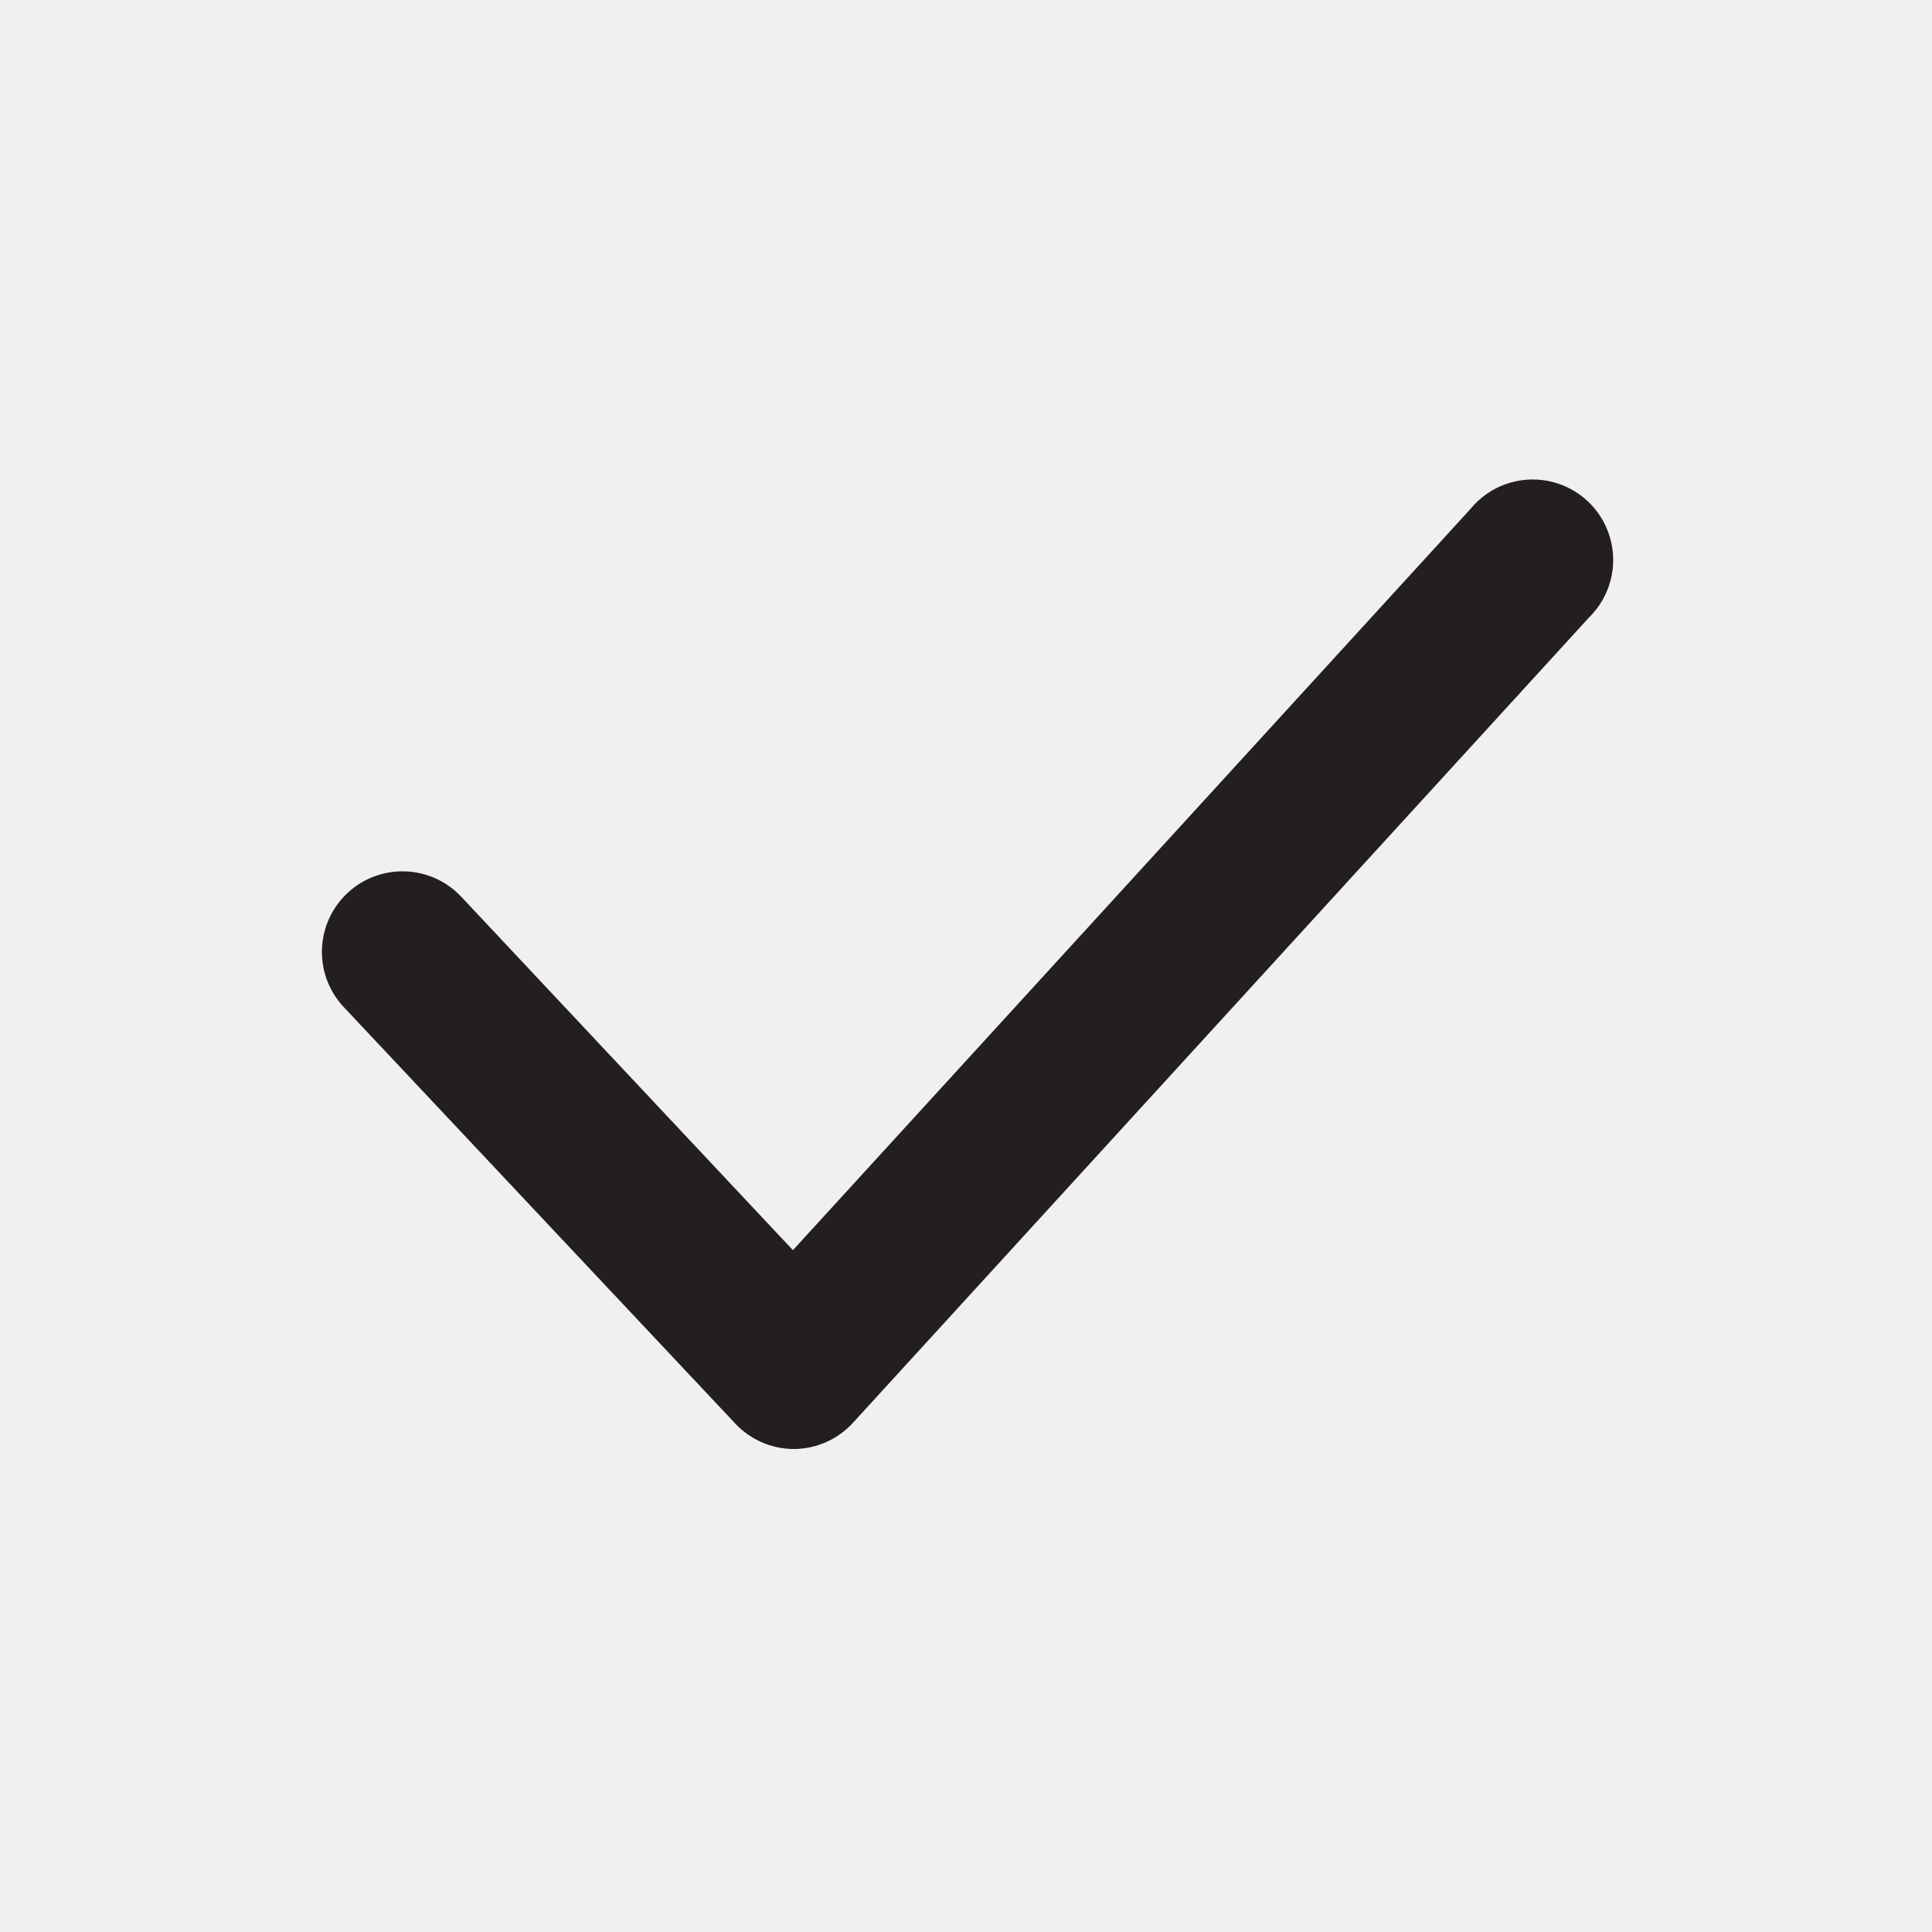
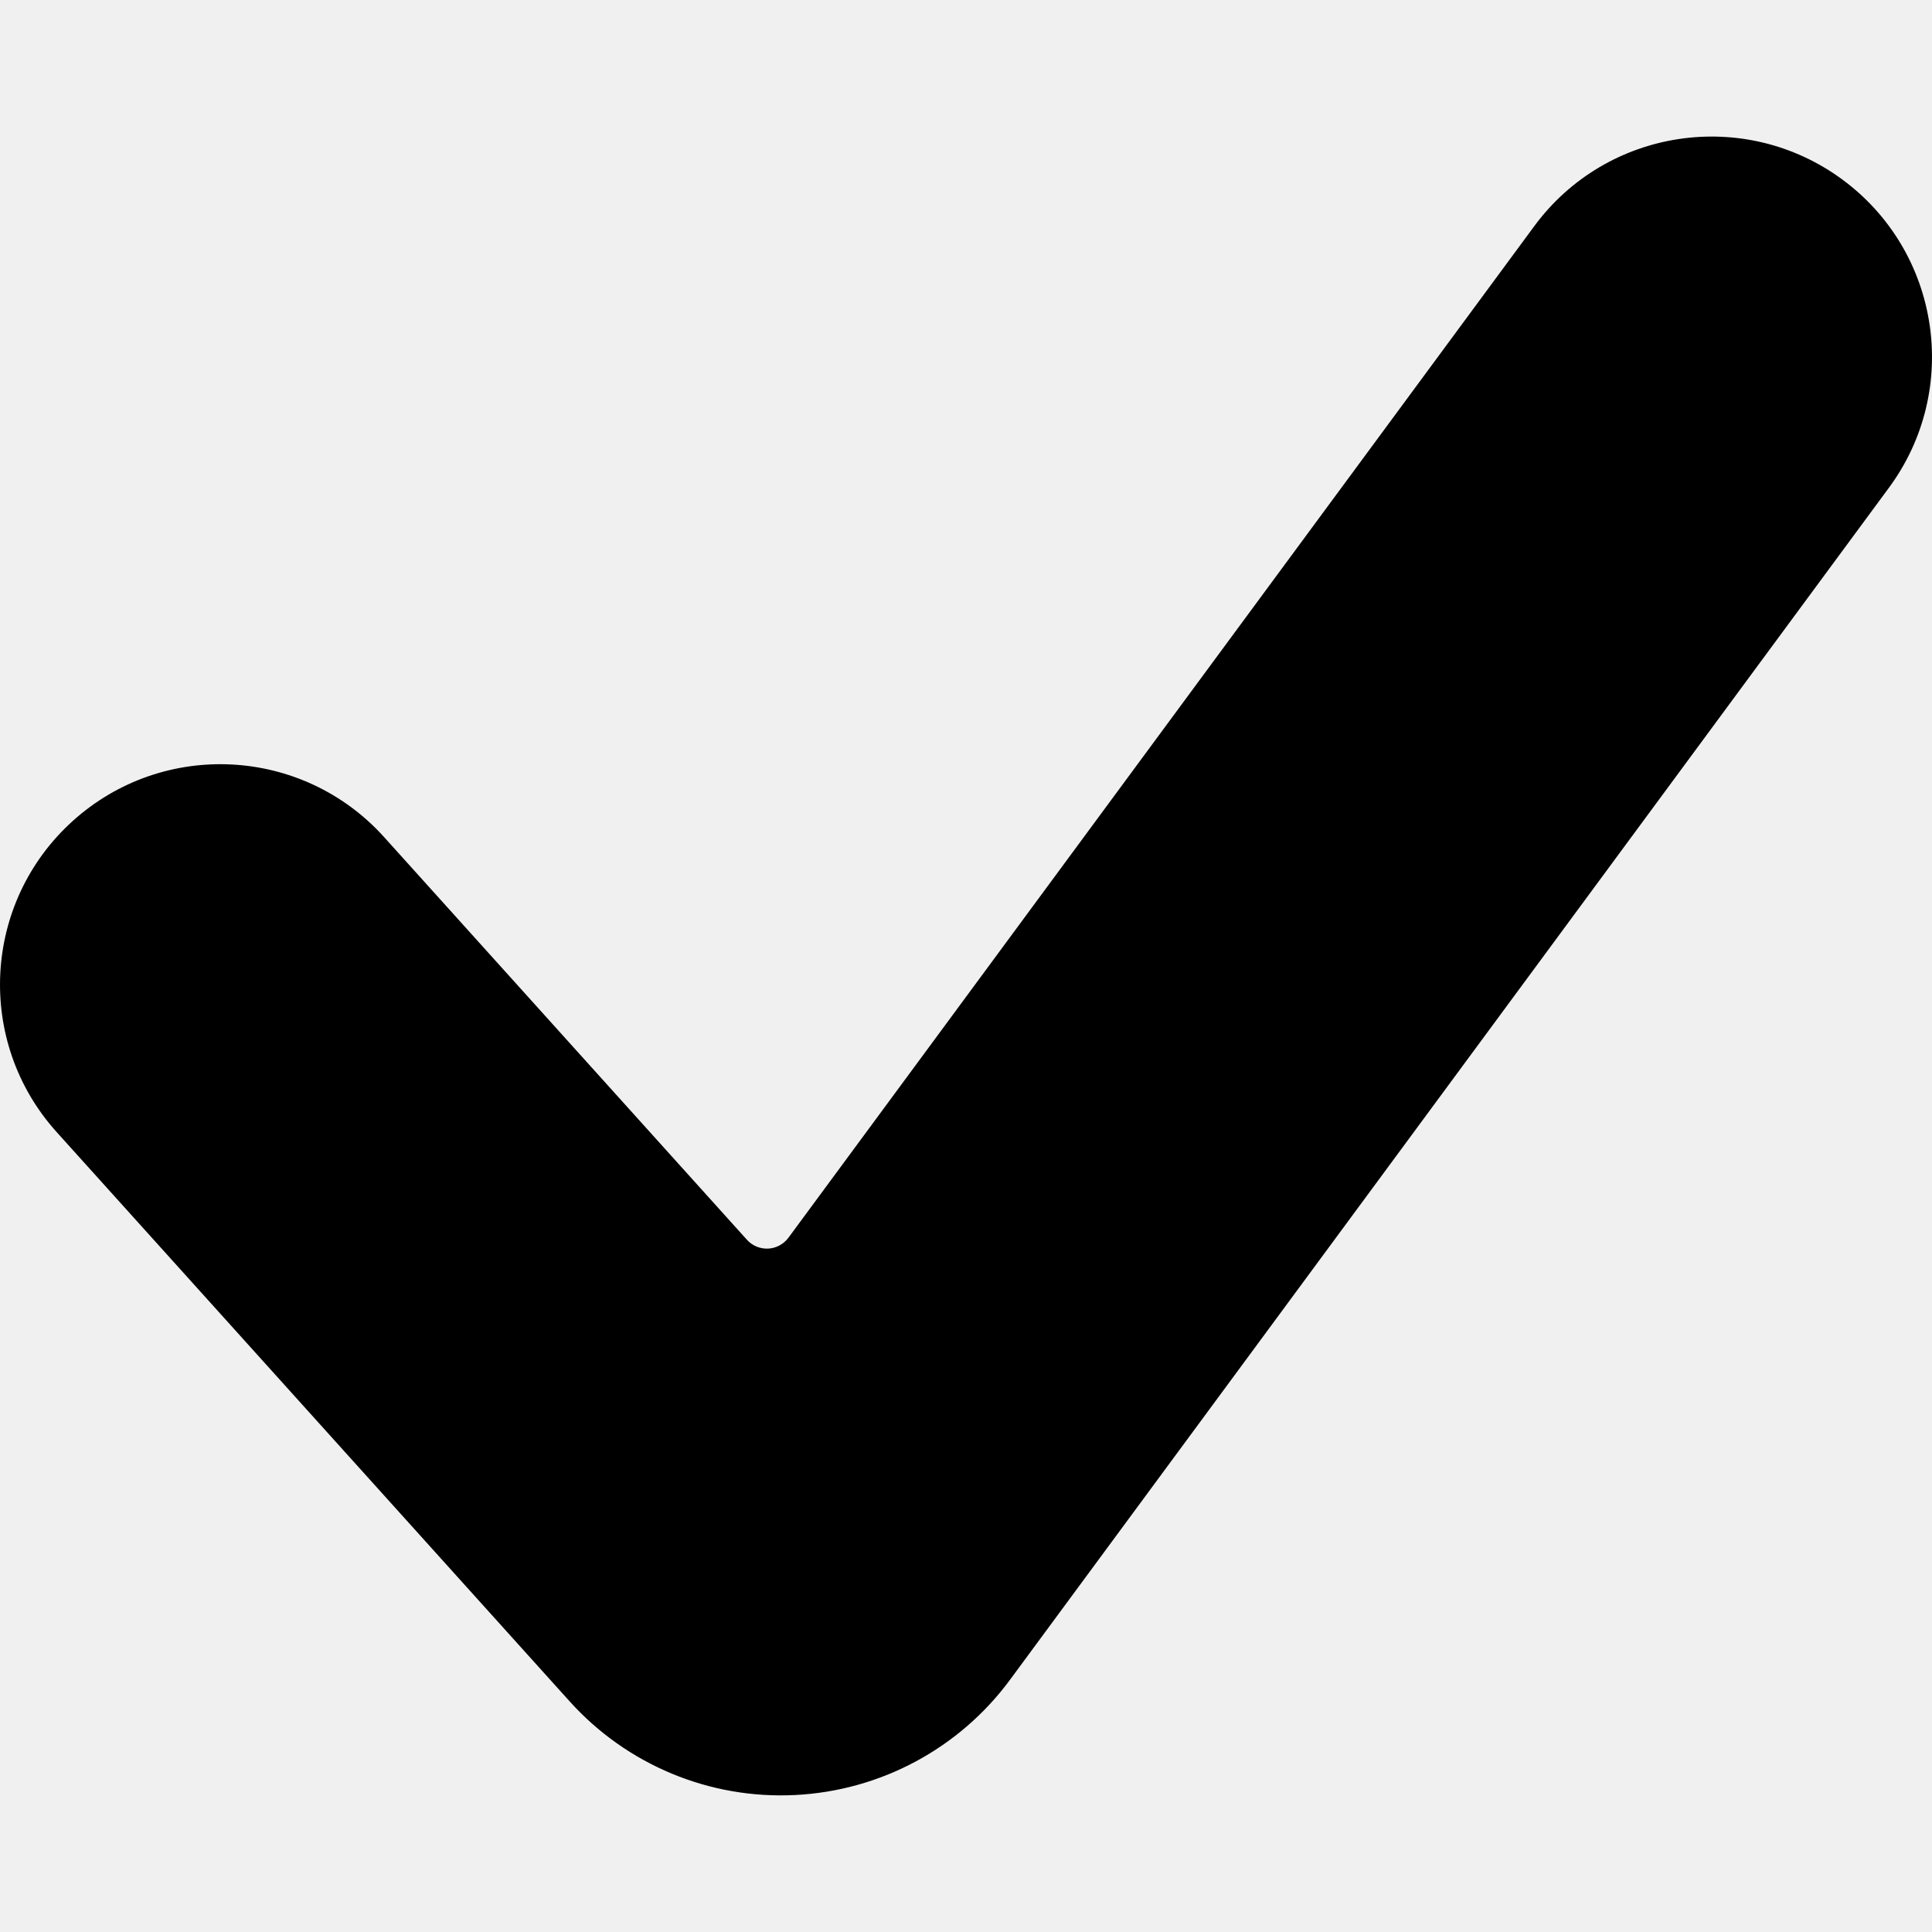
- <svg xmlns="http://www.w3.org/2000/svg" viewBox="0 0 24 24">
-   <defs>
-     <style>.cls-1{fill:#fff;opacity:0;}.cls-2{fill:#231f20;}</style>
-   </defs>
-   <g id="Layer_2" data-name="Layer 2">
-     <g id="checkmark">
-       <g id="checkmark-2" data-name="checkmark">
-         <rect class="cls-1" width="24" height="24" />
-         <path class="cls-2" d="M9.86,18a1,1,0,0,1-.73-.32L4.27,12.51a1,1,0,1,1,1.46-1.37l4.12,4.39,8.41-9.2a1,1,0,1,1,1.48,1.34l-9.14,10a1,1,0,0,1-.73.33Z" />
-       </g>
+ <svg xmlns="http://www.w3.org/2000/svg" version="1.1" id="Capa_1" x="0px" y="0px" width="44.56px" height="44.56px" viewBox="0 0 44.56 44.56" style="enable-background:new 0 0 44.56 44.56;" xml:space="preserve">
+   <g>
+     <g>
+       <path d="M23.297,38.74c-1.17,1.588-2.992,2.564-4.962,2.661c-1.97,0.098-3.878-0.696-5.198-2.162L1.308,26.112    c-1.88-2.085-1.713-5.299,0.372-7.179c2.087-1.88,5.299-1.712,7.179,0.374l8.369,9.288c0.124,0.138,0.304,0.212,0.489,0.203    c0.186-0.009,0.356-0.102,0.467-0.25L35.386,5.217c1.665-2.26,4.847-2.741,7.108-1.075c2.259,1.666,2.739,4.848,1.073,7.107    L23.297,38.74z" />
    </g>
  </g>
+   <g>
+ </g>
+   <g>
+ </g>
+   <g>
+ </g>
+   <g>
+ </g>
+   <g>
+ </g>
+   <g>
+ </g>
+   <g>
+ </g>
+   <g>
+ </g>
+   <g>
+ </g>
+   <g>
+ </g>
+   <g>
+ </g>
+   <g>
+ </g>
+   <g>
+ </g>
+   <g>
+ </g>
+   <g>
+ </g>
</svg>
